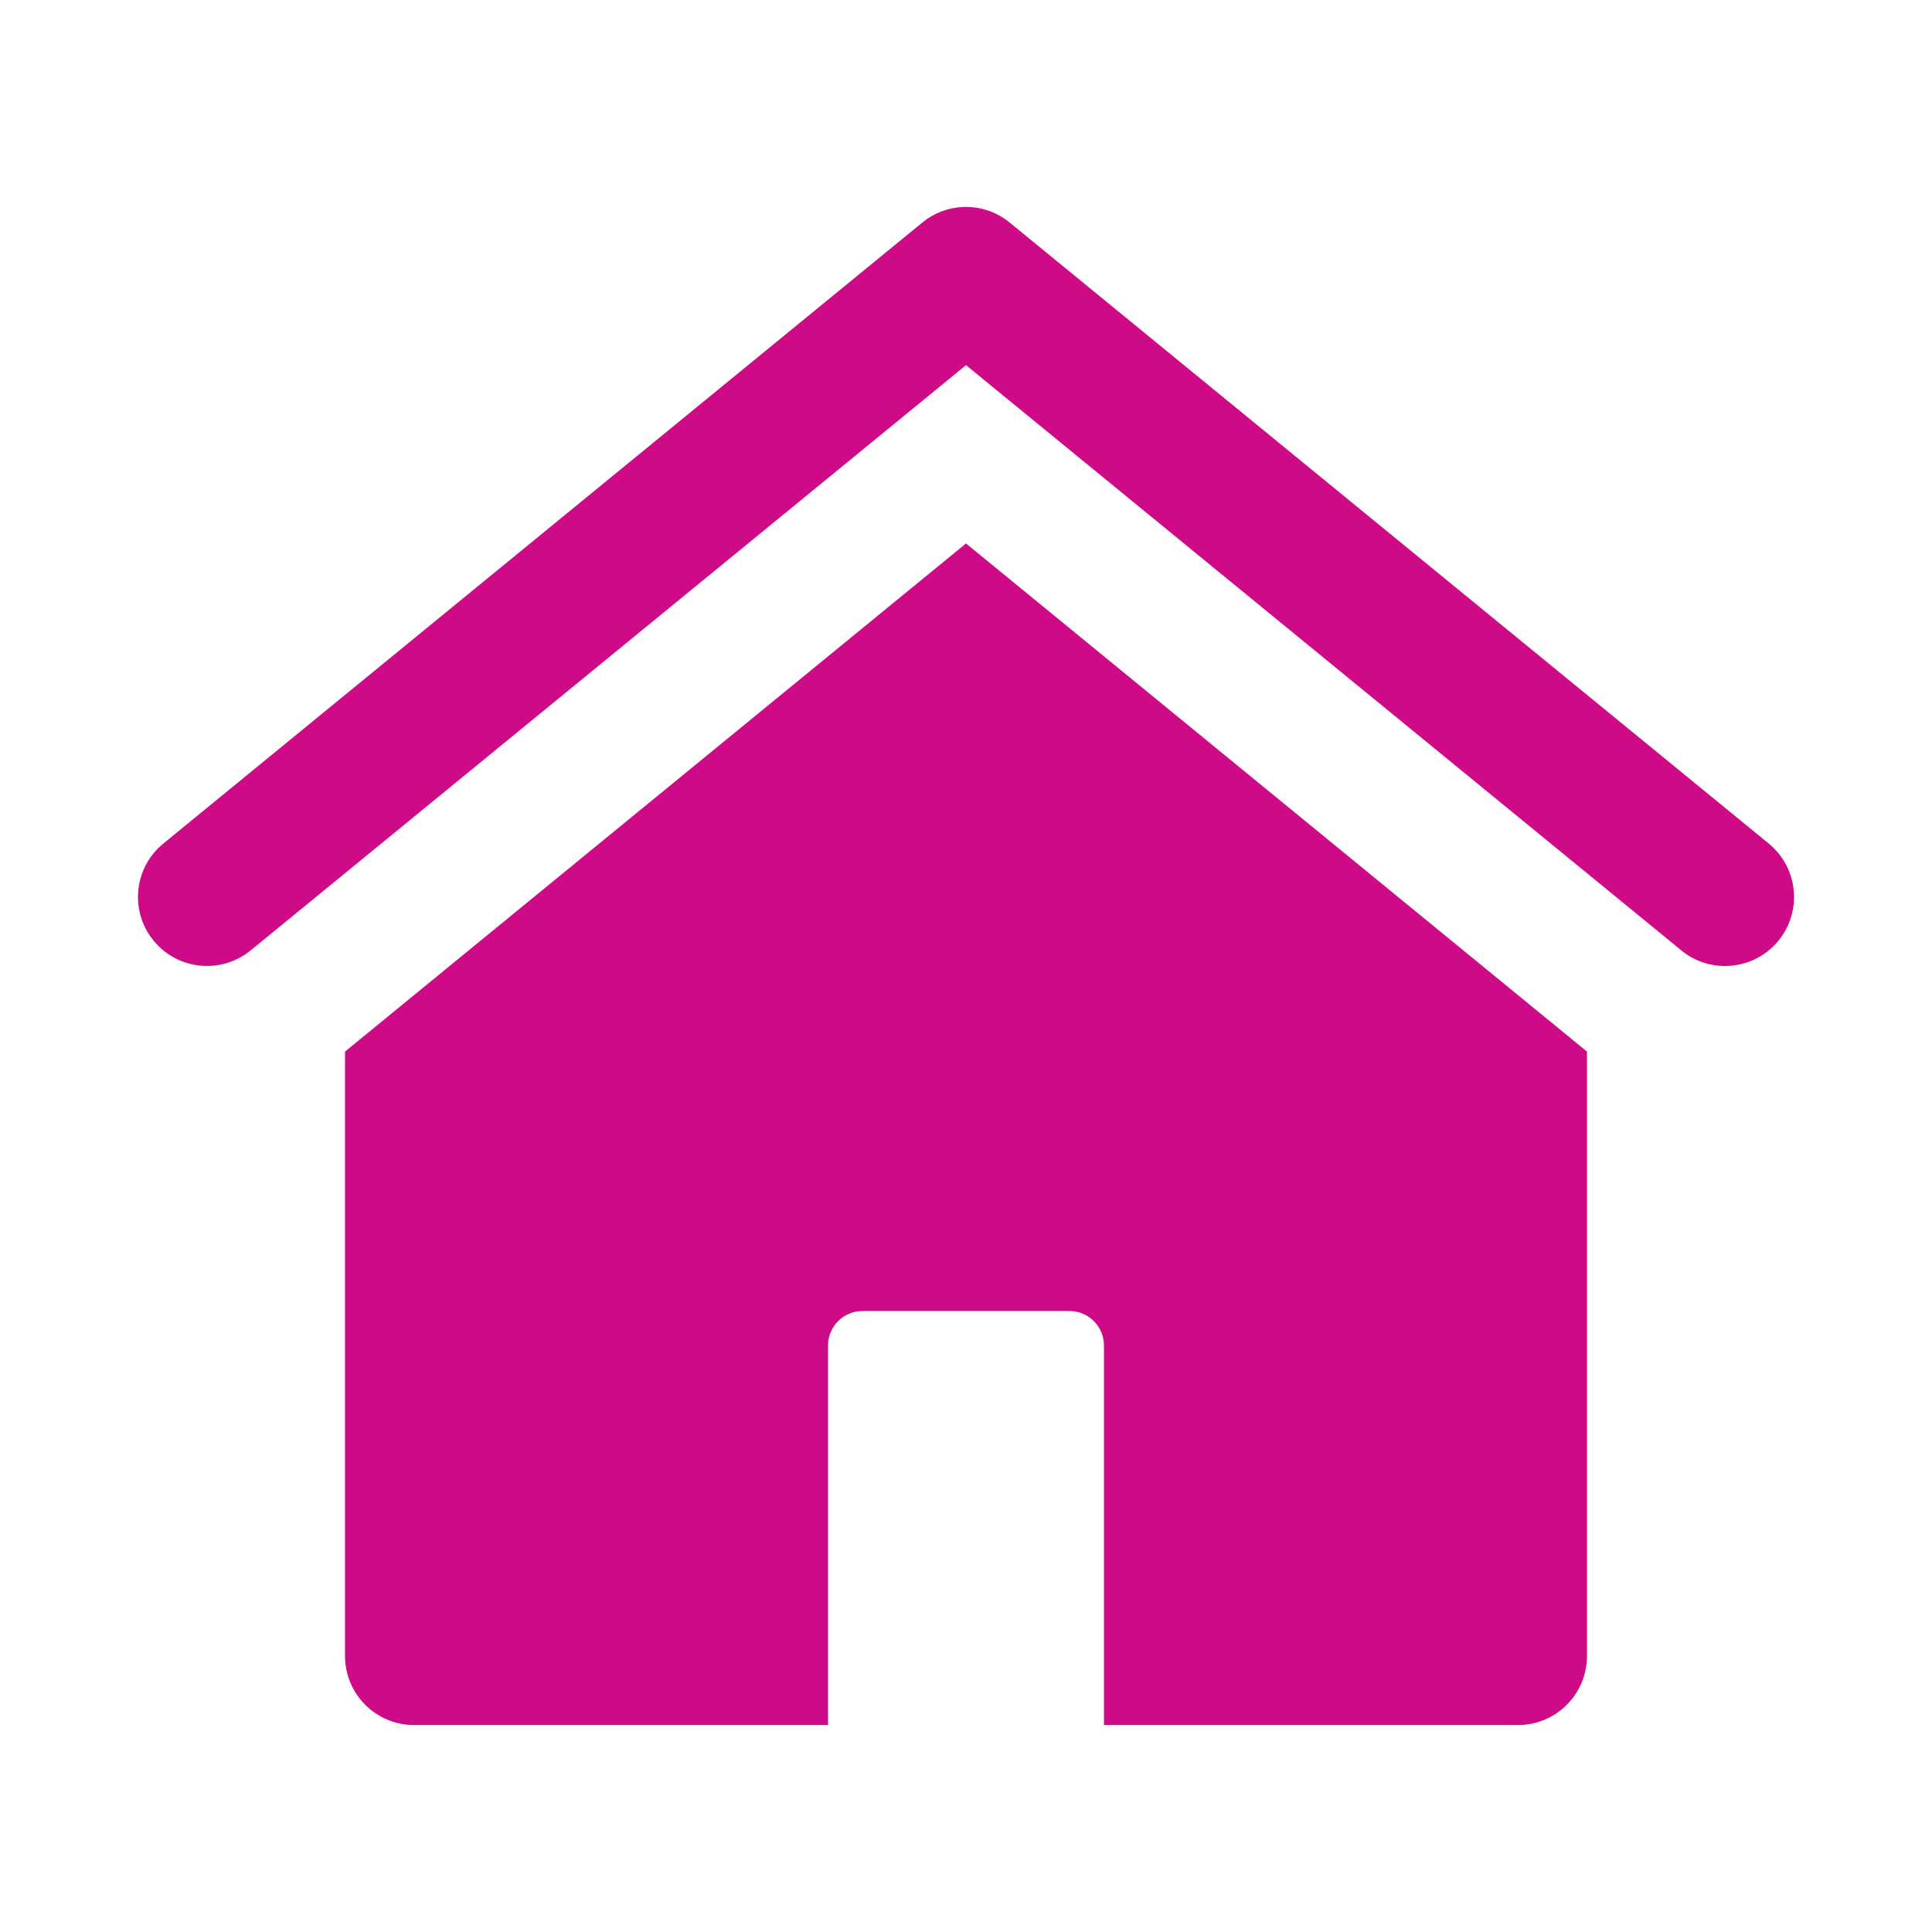
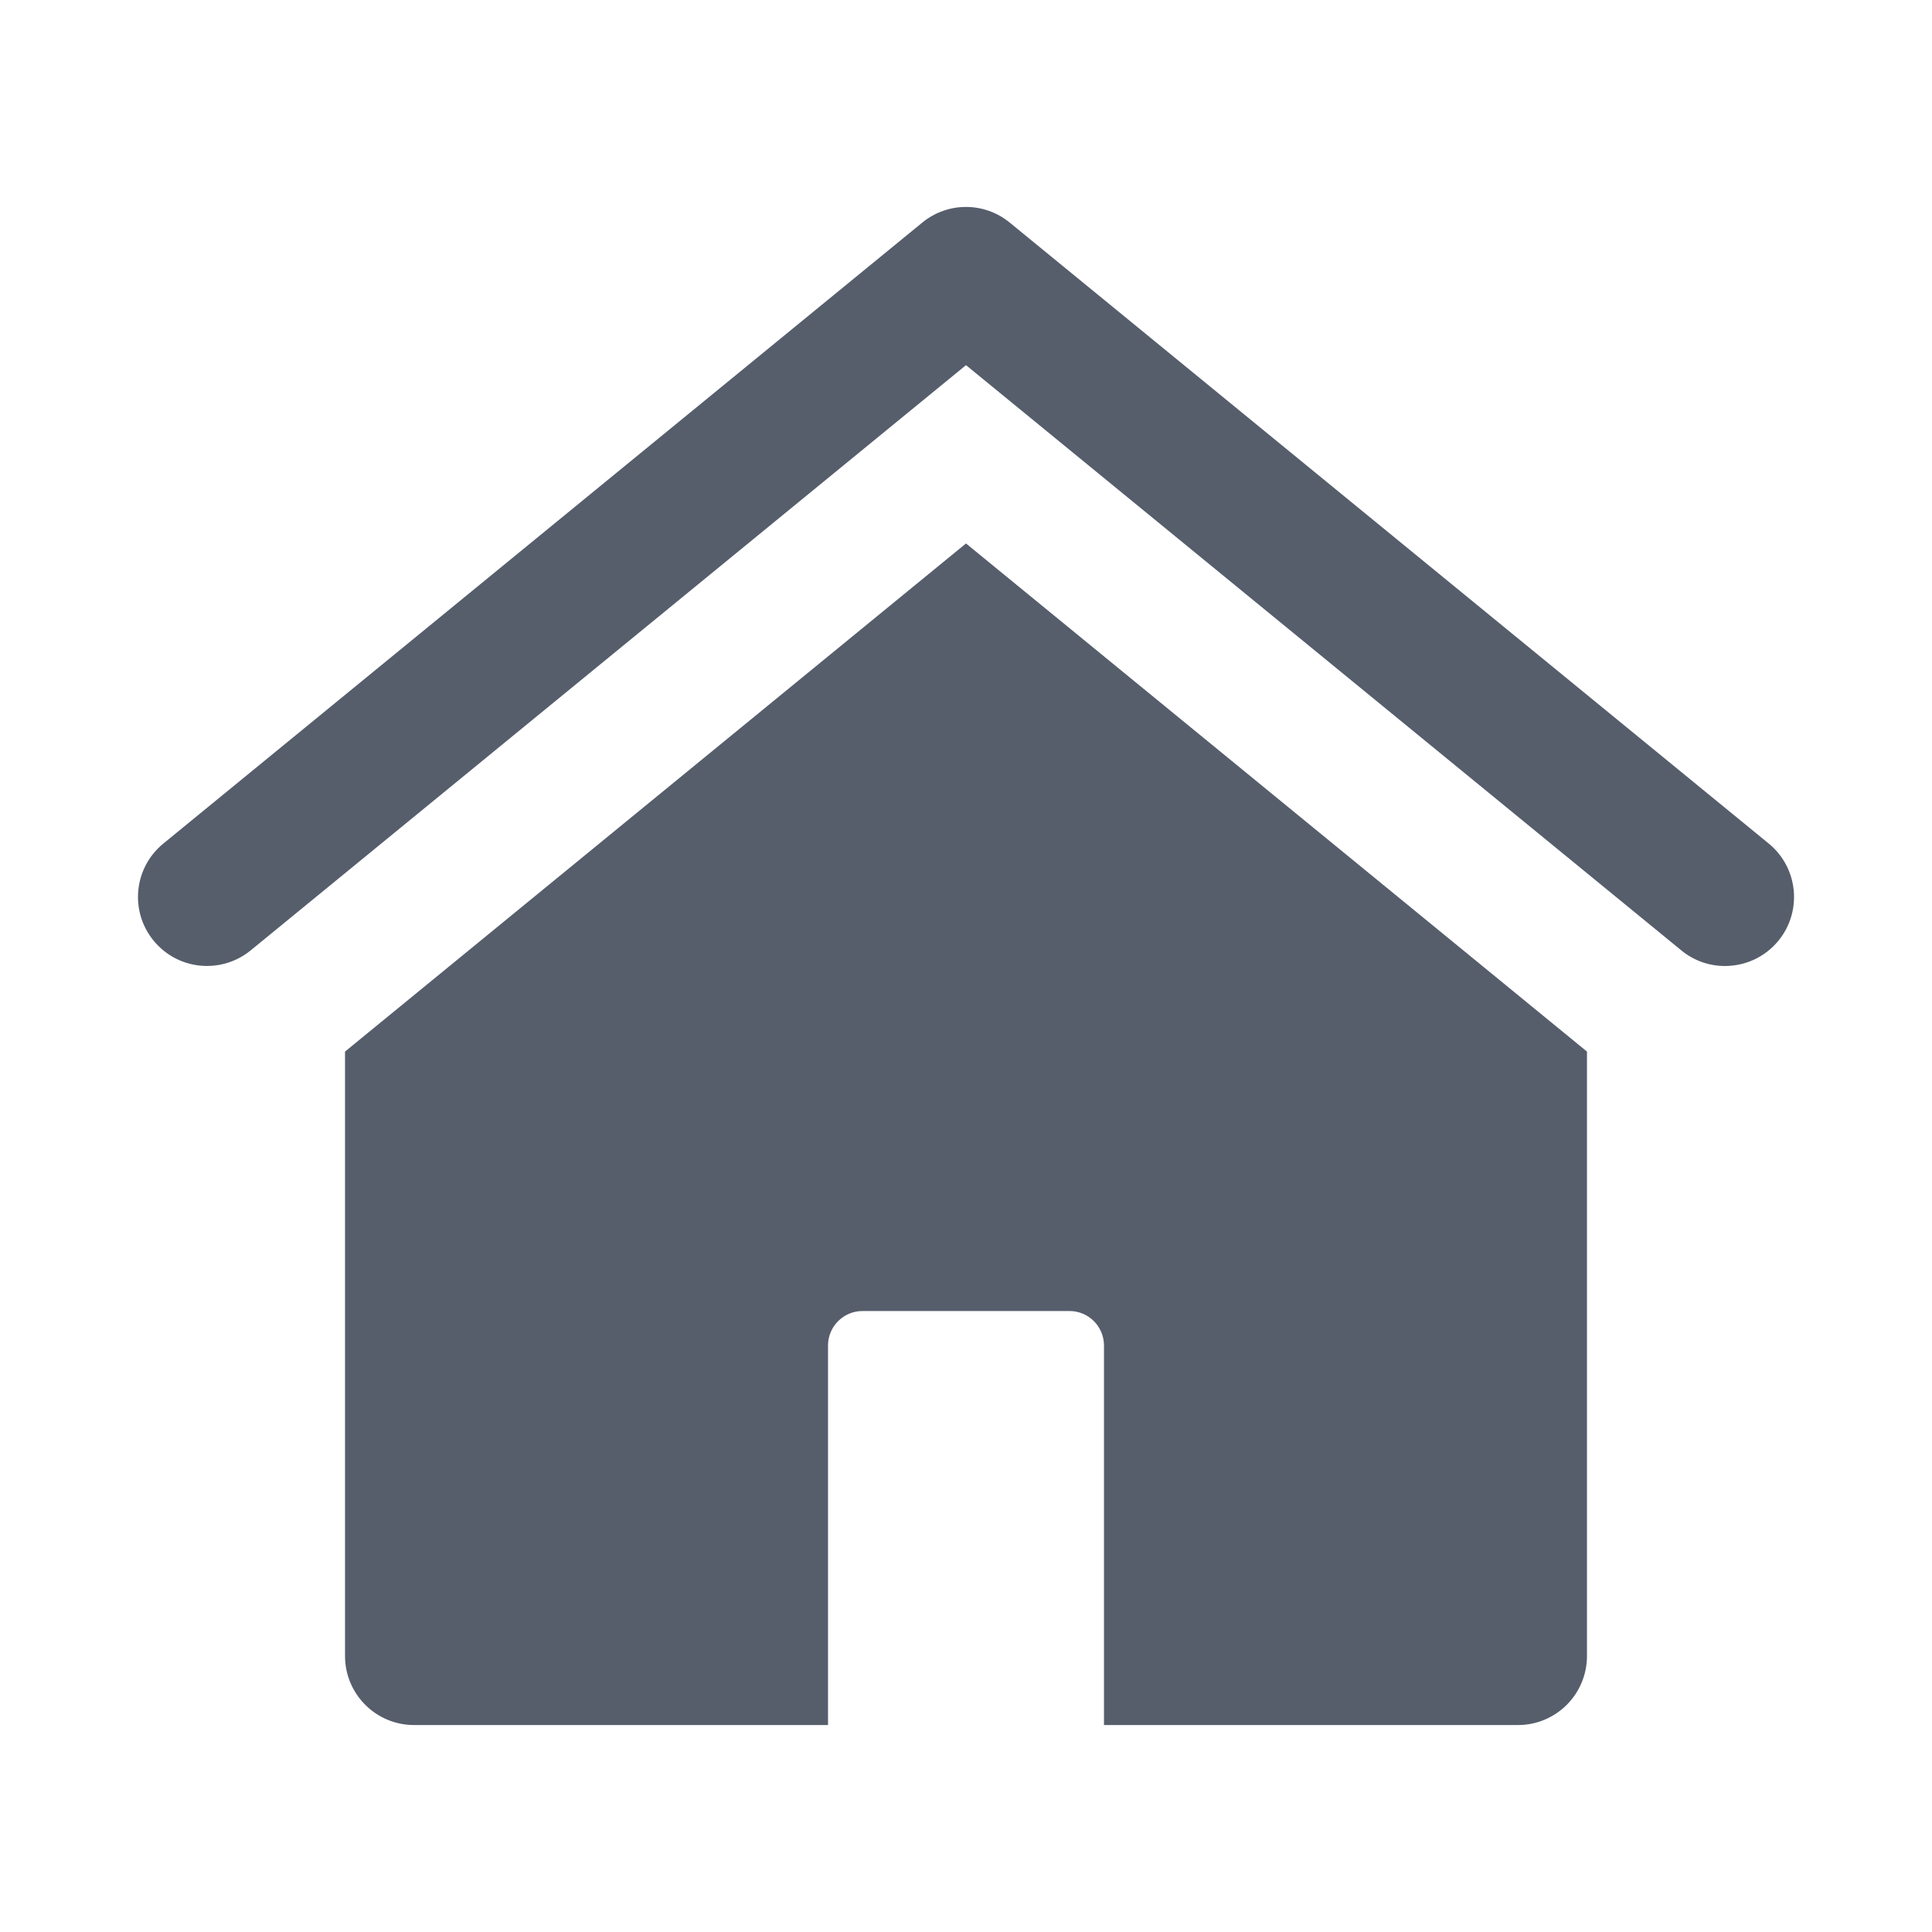
<svg xmlns="http://www.w3.org/2000/svg" width="24" height="24" viewBox="0 0 24 24" fill="none">
-   <path d="M12 6.751L4.286 13.063L4.286 20.571C4.286 21.045 4.67 21.429 5.143 21.429H10.286V16.714C10.286 16.478 10.478 16.286 10.714 16.286H13.286C13.522 16.286 13.714 16.478 13.714 16.714L13.714 21.429L18.857 21.429C19.33 21.429 19.714 21.045 19.714 20.571L19.714 13.063L12 6.751Z" fill="#CE0A86" />
-   <path d="M21.428 12C21.237 12 21.045 11.937 20.886 11.806L12 4.536L3.114 11.806C2.747 12.105 2.208 12.052 1.908 11.685C1.608 11.319 1.662 10.779 2.029 10.479L11.457 2.765C11.773 2.506 12.227 2.506 12.543 2.765L21.972 10.479C22.338 10.779 22.392 11.319 22.093 11.685C21.923 11.893 21.676 12 21.428 12Z" fill="#CE0A86" />
+   <path d="M12 6.751L4.286 13.063L4.286 20.571C4.286 21.045 4.67 21.429 5.143 21.429H10.286V16.714C10.286 16.478 10.478 16.286 10.714 16.286H13.286C13.522 16.286 13.714 16.478 13.714 16.714L13.714 21.429L18.857 21.429C19.33 21.429 19.714 21.045 19.714 20.571L19.714 13.063L12 6.751Z" fill="#565E6C" />
+   <path d="M21.428 12C21.237 12 21.045 11.937 20.886 11.806L12 4.536L3.114 11.806C2.747 12.105 2.208 12.052 1.908 11.685C1.608 11.319 1.662 10.779 2.029 10.479L11.457 2.765C11.773 2.506 12.227 2.506 12.543 2.765L21.972 10.479C22.338 10.779 22.392 11.319 22.093 11.685C21.923 11.893 21.676 12 21.428 12Z" fill="#565E6C" />
</svg>
